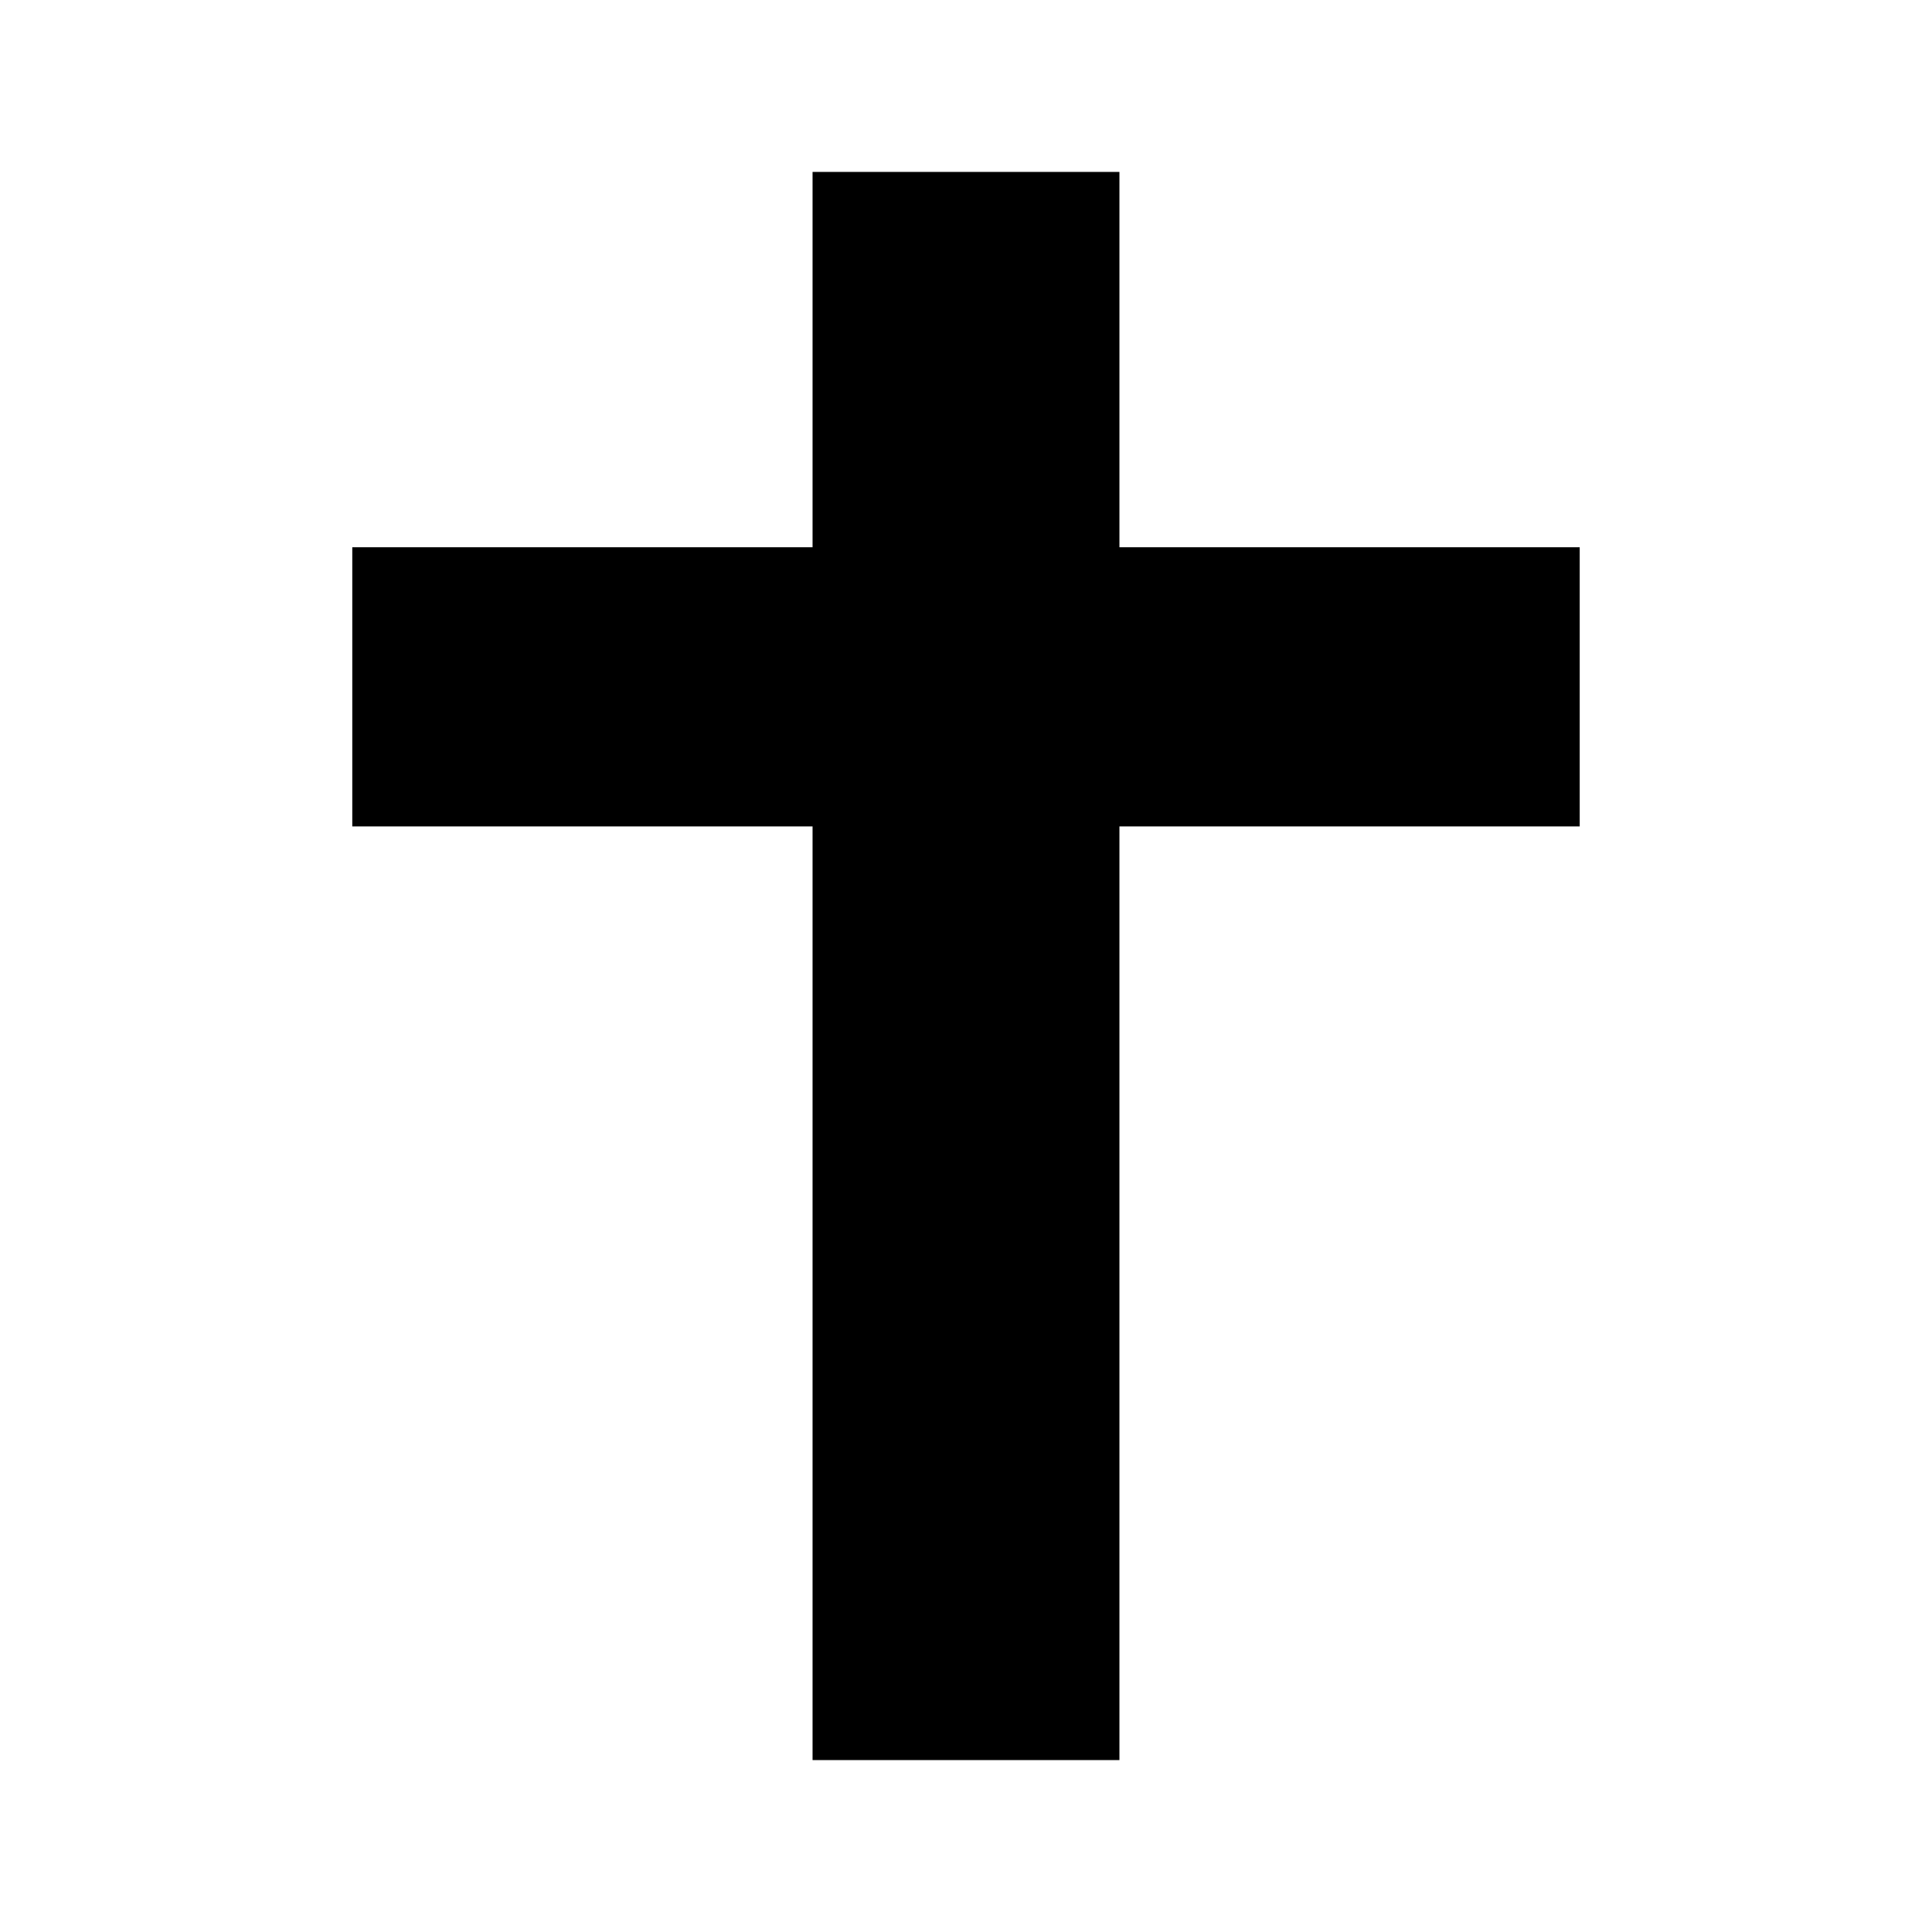
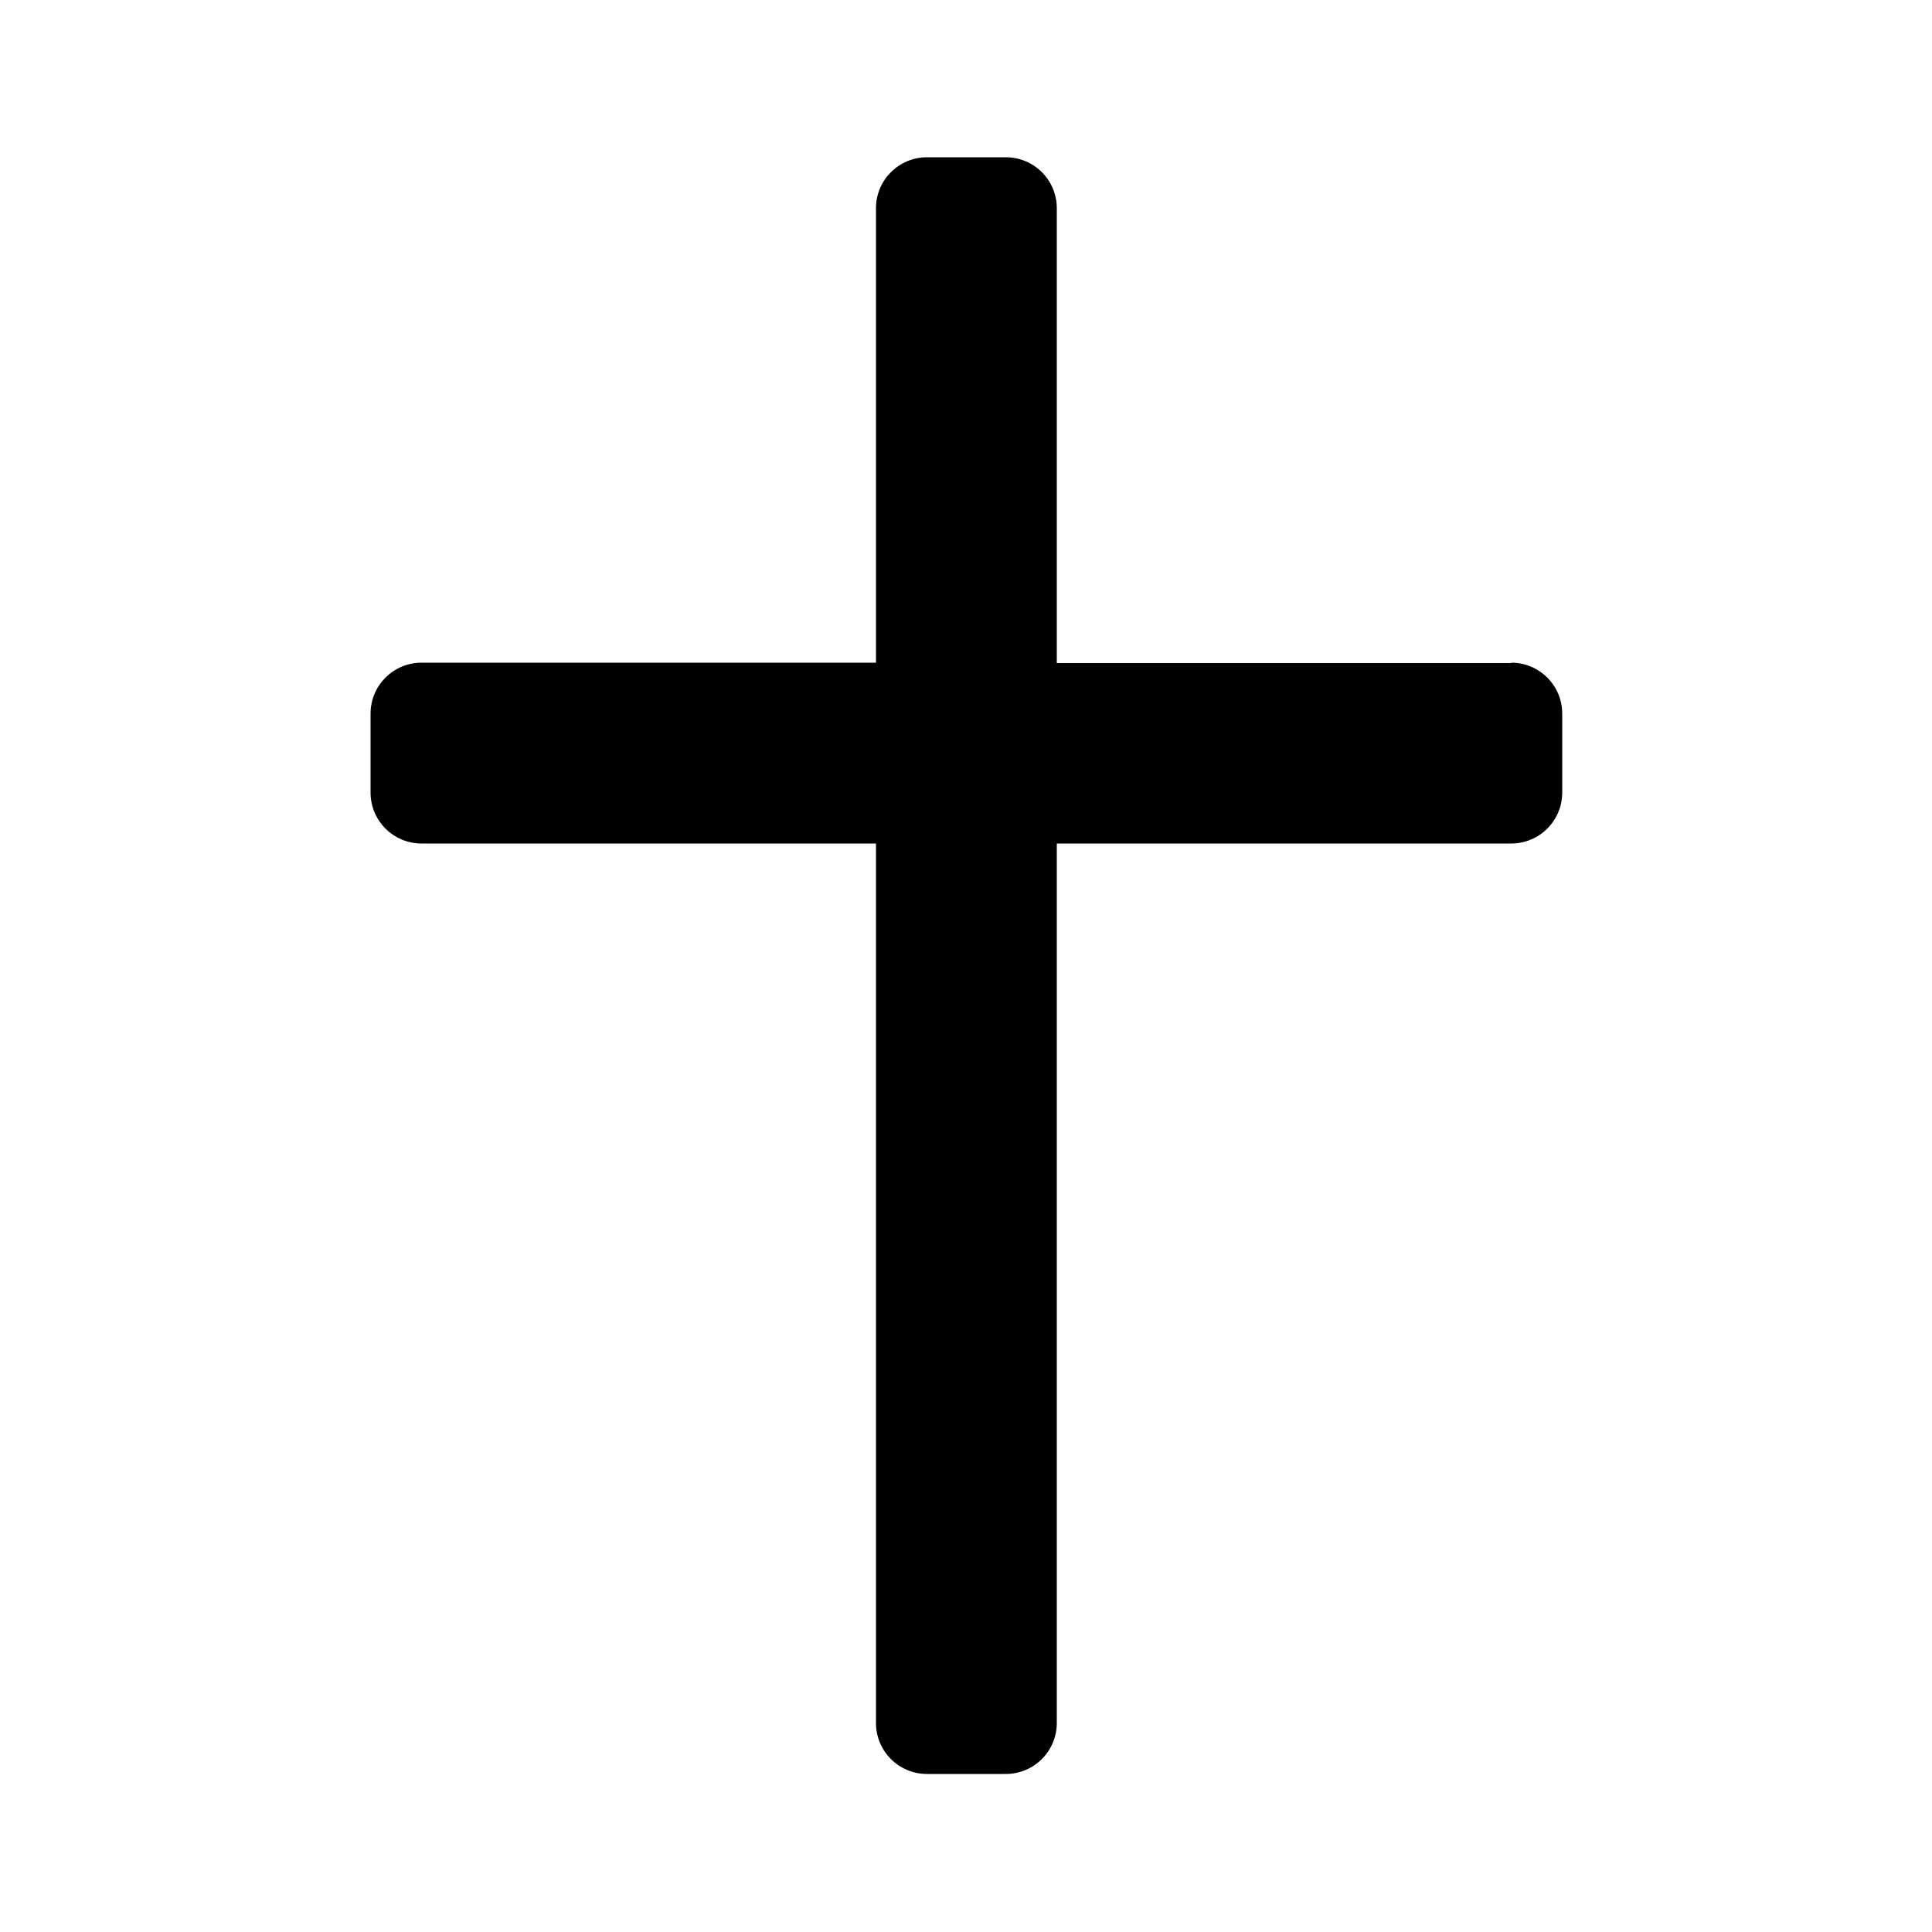
- <svg xmlns="http://www.w3.org/2000/svg" version="1.1" viewBox="-76 0 512 512">
-   <path d="m220.66 466.44v-247.43h121.98v-73.983h-121.98v-99.466h-81.322v99.466h-121.98v73.983h121.98v247.43z" fill="#000000" stroke-width=".862" />
+ <svg xmlns="http://www.w3.org/2000/svg" viewBox="0 0 50 50">
+   <defs>
+     <style>
+    .cls-1 {
+    fill: #000;
+    stroke-width: 0px;
+    }
+   </style>
+   </defs>
+   <path class="cls-1" d="M39.11,17.16h-11.76V5.39c0-.73-.59-1.32-1.32-1.32h-2.04c-.73,0-1.32.59-1.32,1.32v11.76h-11.76c-.73,0-1.32.59-1.32,1.32v2.04c0,.73.59,1.32,1.32,1.32h11.76v22.76c0,.73.59,1.32,1.32,1.32h2.04c.73,0,1.32-.59,1.32-1.32v-22.76h11.76c.73,0,1.32-.59,1.32-1.32v-2.04c0-.73-.59-1.32-1.32-1.32Z" />
</svg>
